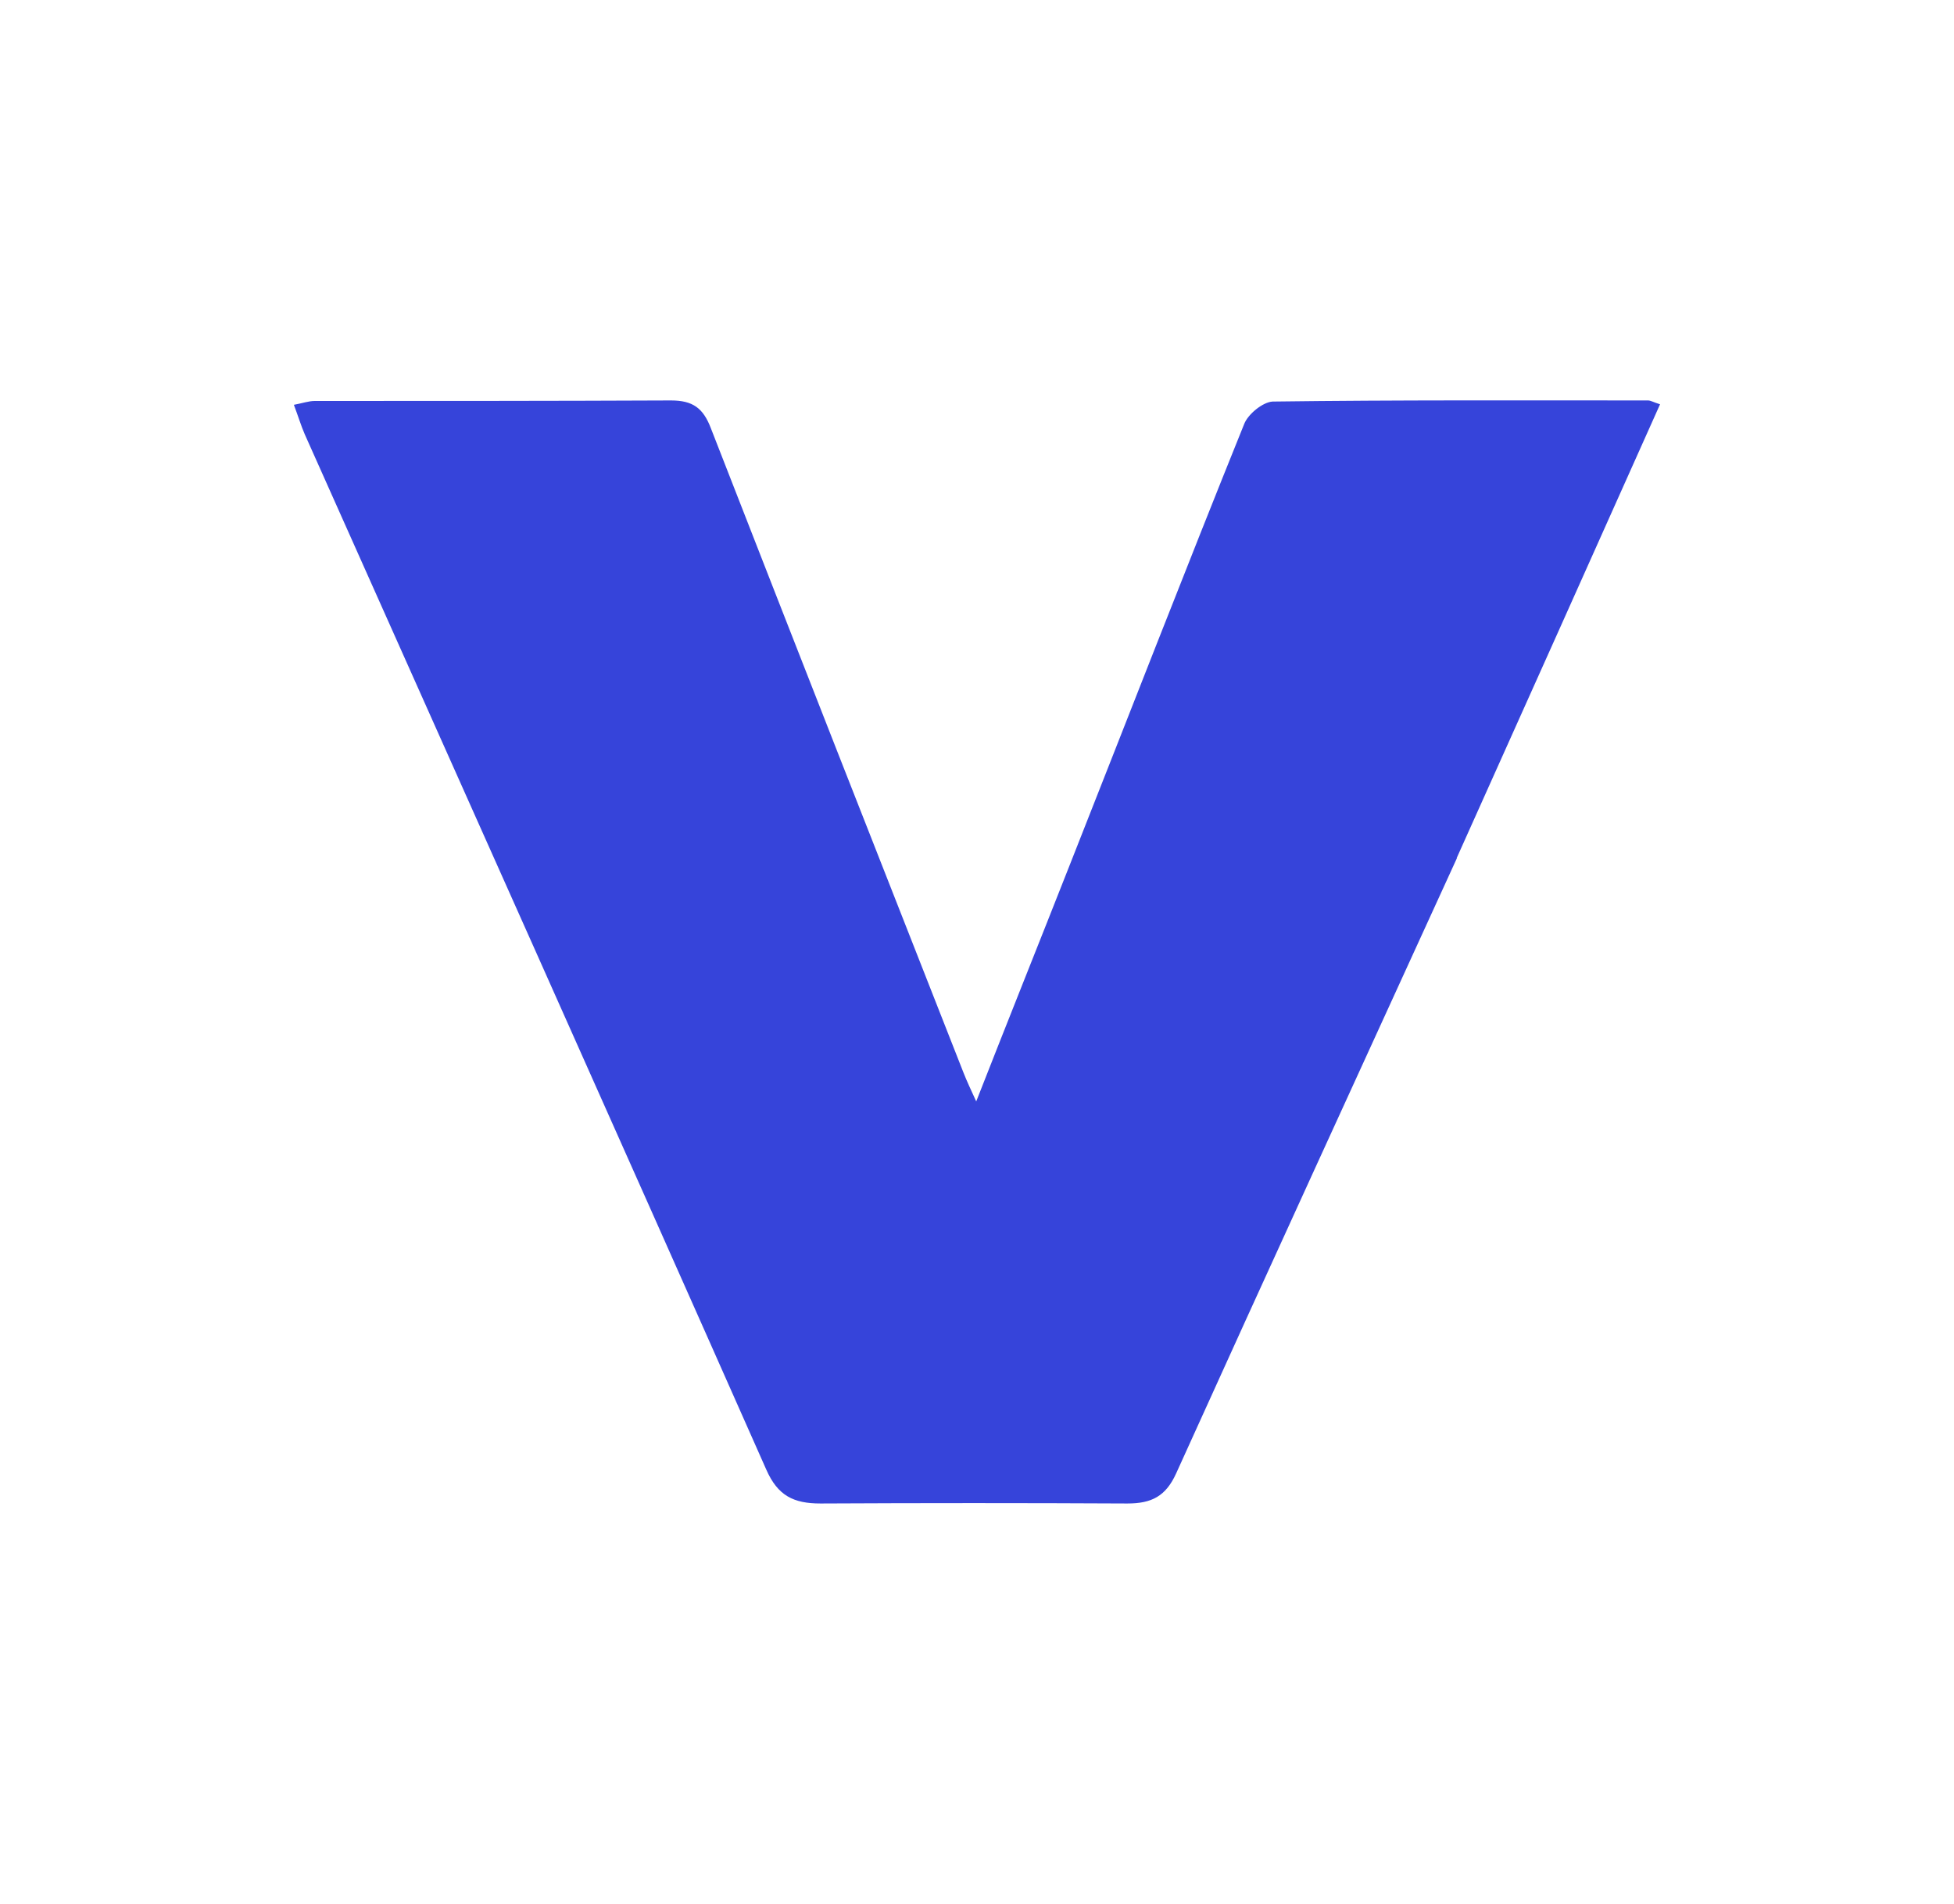
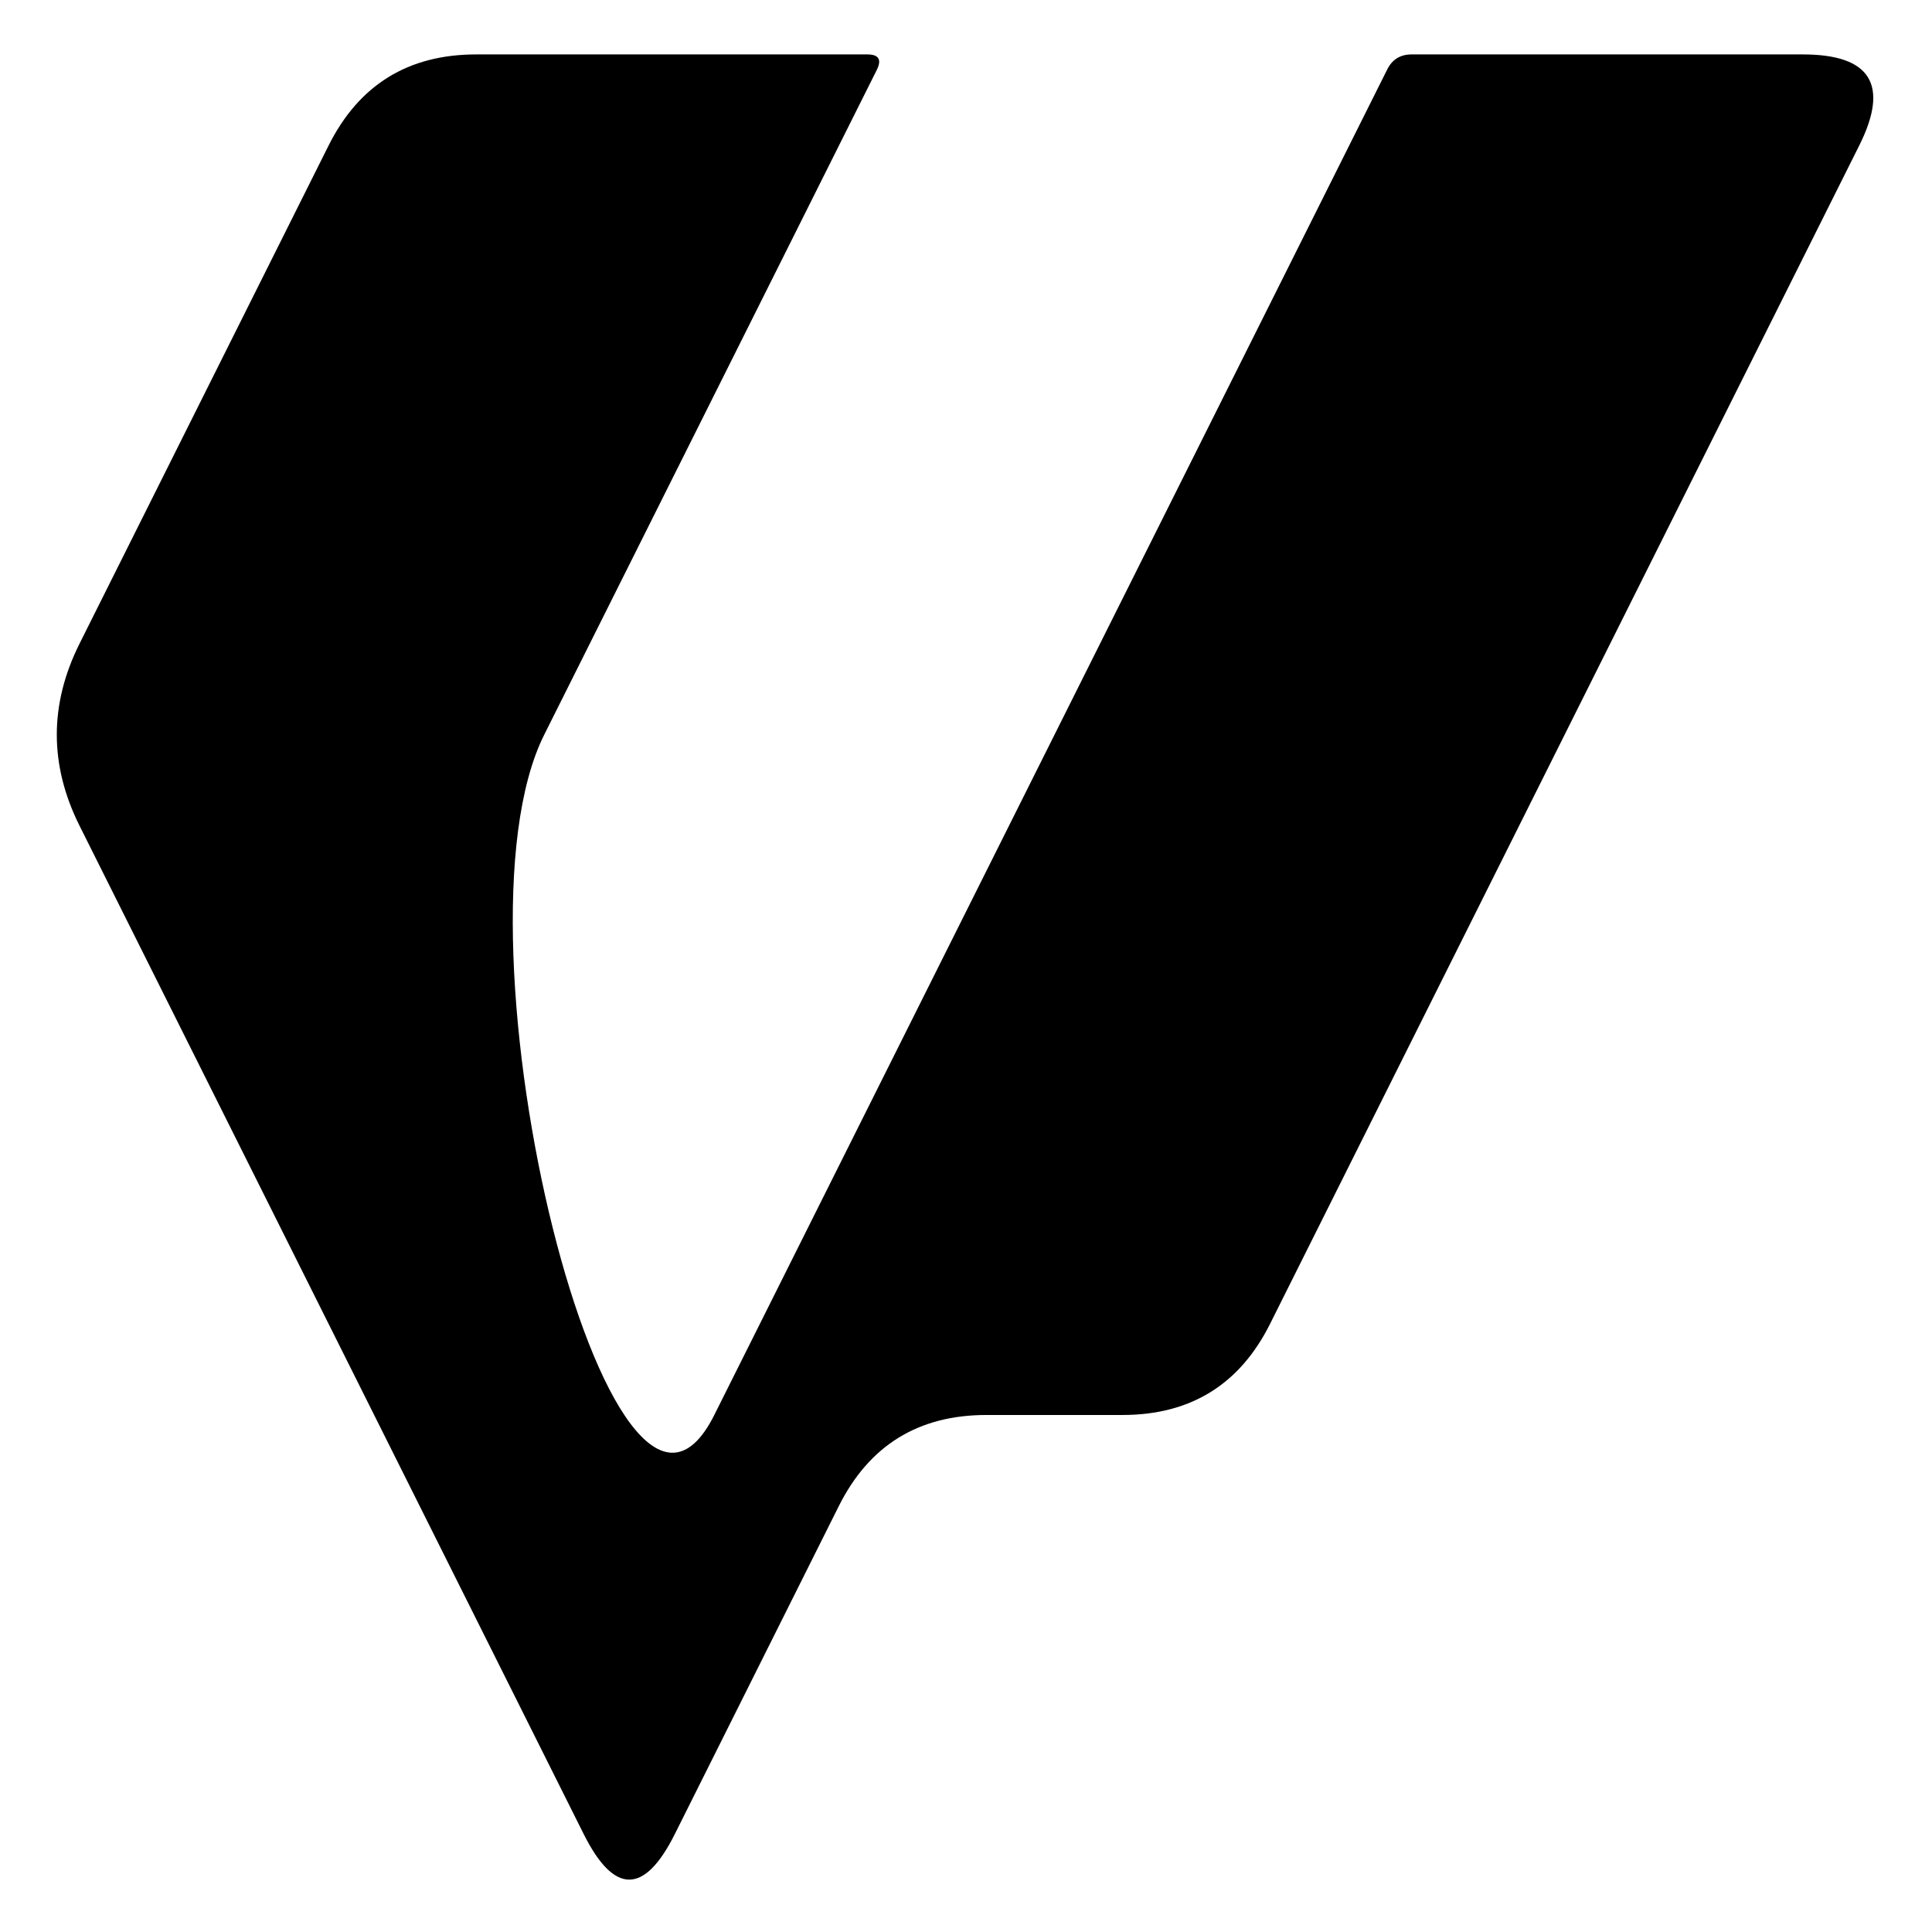
- <svg xmlns="http://www.w3.org/2000/svg" viewBox="0 0 300 292.31">
-   <path fill="#3644DA" d="M223.66,131.8c-14.47,31.66-28.86,62.99-43.08,94.4-1.6,3.54-3.79,4.63-7.49,4.63-15.73-.08-31.38-.08-47.12,0-4.12,0-6.56-1.18-8.33-5.22-23.47-52.97-47.2-105.94-70.84-158.91-.59-1.35-1.01-2.78-1.68-4.55,1.35-.25,2.27-.59,3.2-.59,18.26,0,36.43,0,54.69-.08,3.37,0,4.96,1.18,6.14,4.29,12.87,33.01,25.83,66.02,38.79,98.95.5,1.26,1.09,2.53,1.94,4.38,4.88-12.46,9.68-24.42,14.39-36.38,8.92-22.57,17.67-45.14,26.75-67.62.59-1.52,2.86-3.37,4.37-3.45,19.18-.25,38.37-.17,57.63-.17.42,0,.76.25,1.85.59-10.35,23.16-20.7,46.23-31.21,69.64v.08Z" />
+ <svg xmlns="http://www.w3.org/2000/svg" viewBox="190 184 568 568" width="100%" height="100%">
+   <path d="M 330 200            L 445 200            Q 450 200 447.8 204.5            L 350 400            C 320 460 370 660 400 600            L 597.8 204.5            Q 600 200 605 200            L 720 200            Q 750 200 736.6 226.8            L 563.4 573.2            Q 550 600 520 600            L 480 600            Q 450 600 436.6 626.8            L 388.4 723.2            Q 375 750 361.6 723.2            L 213.4 426.8            Q 200 400 213.4 373.2            L 286.6 226.8            Q 300 200 330 200            Z" fill="#000000" />
</svg>
